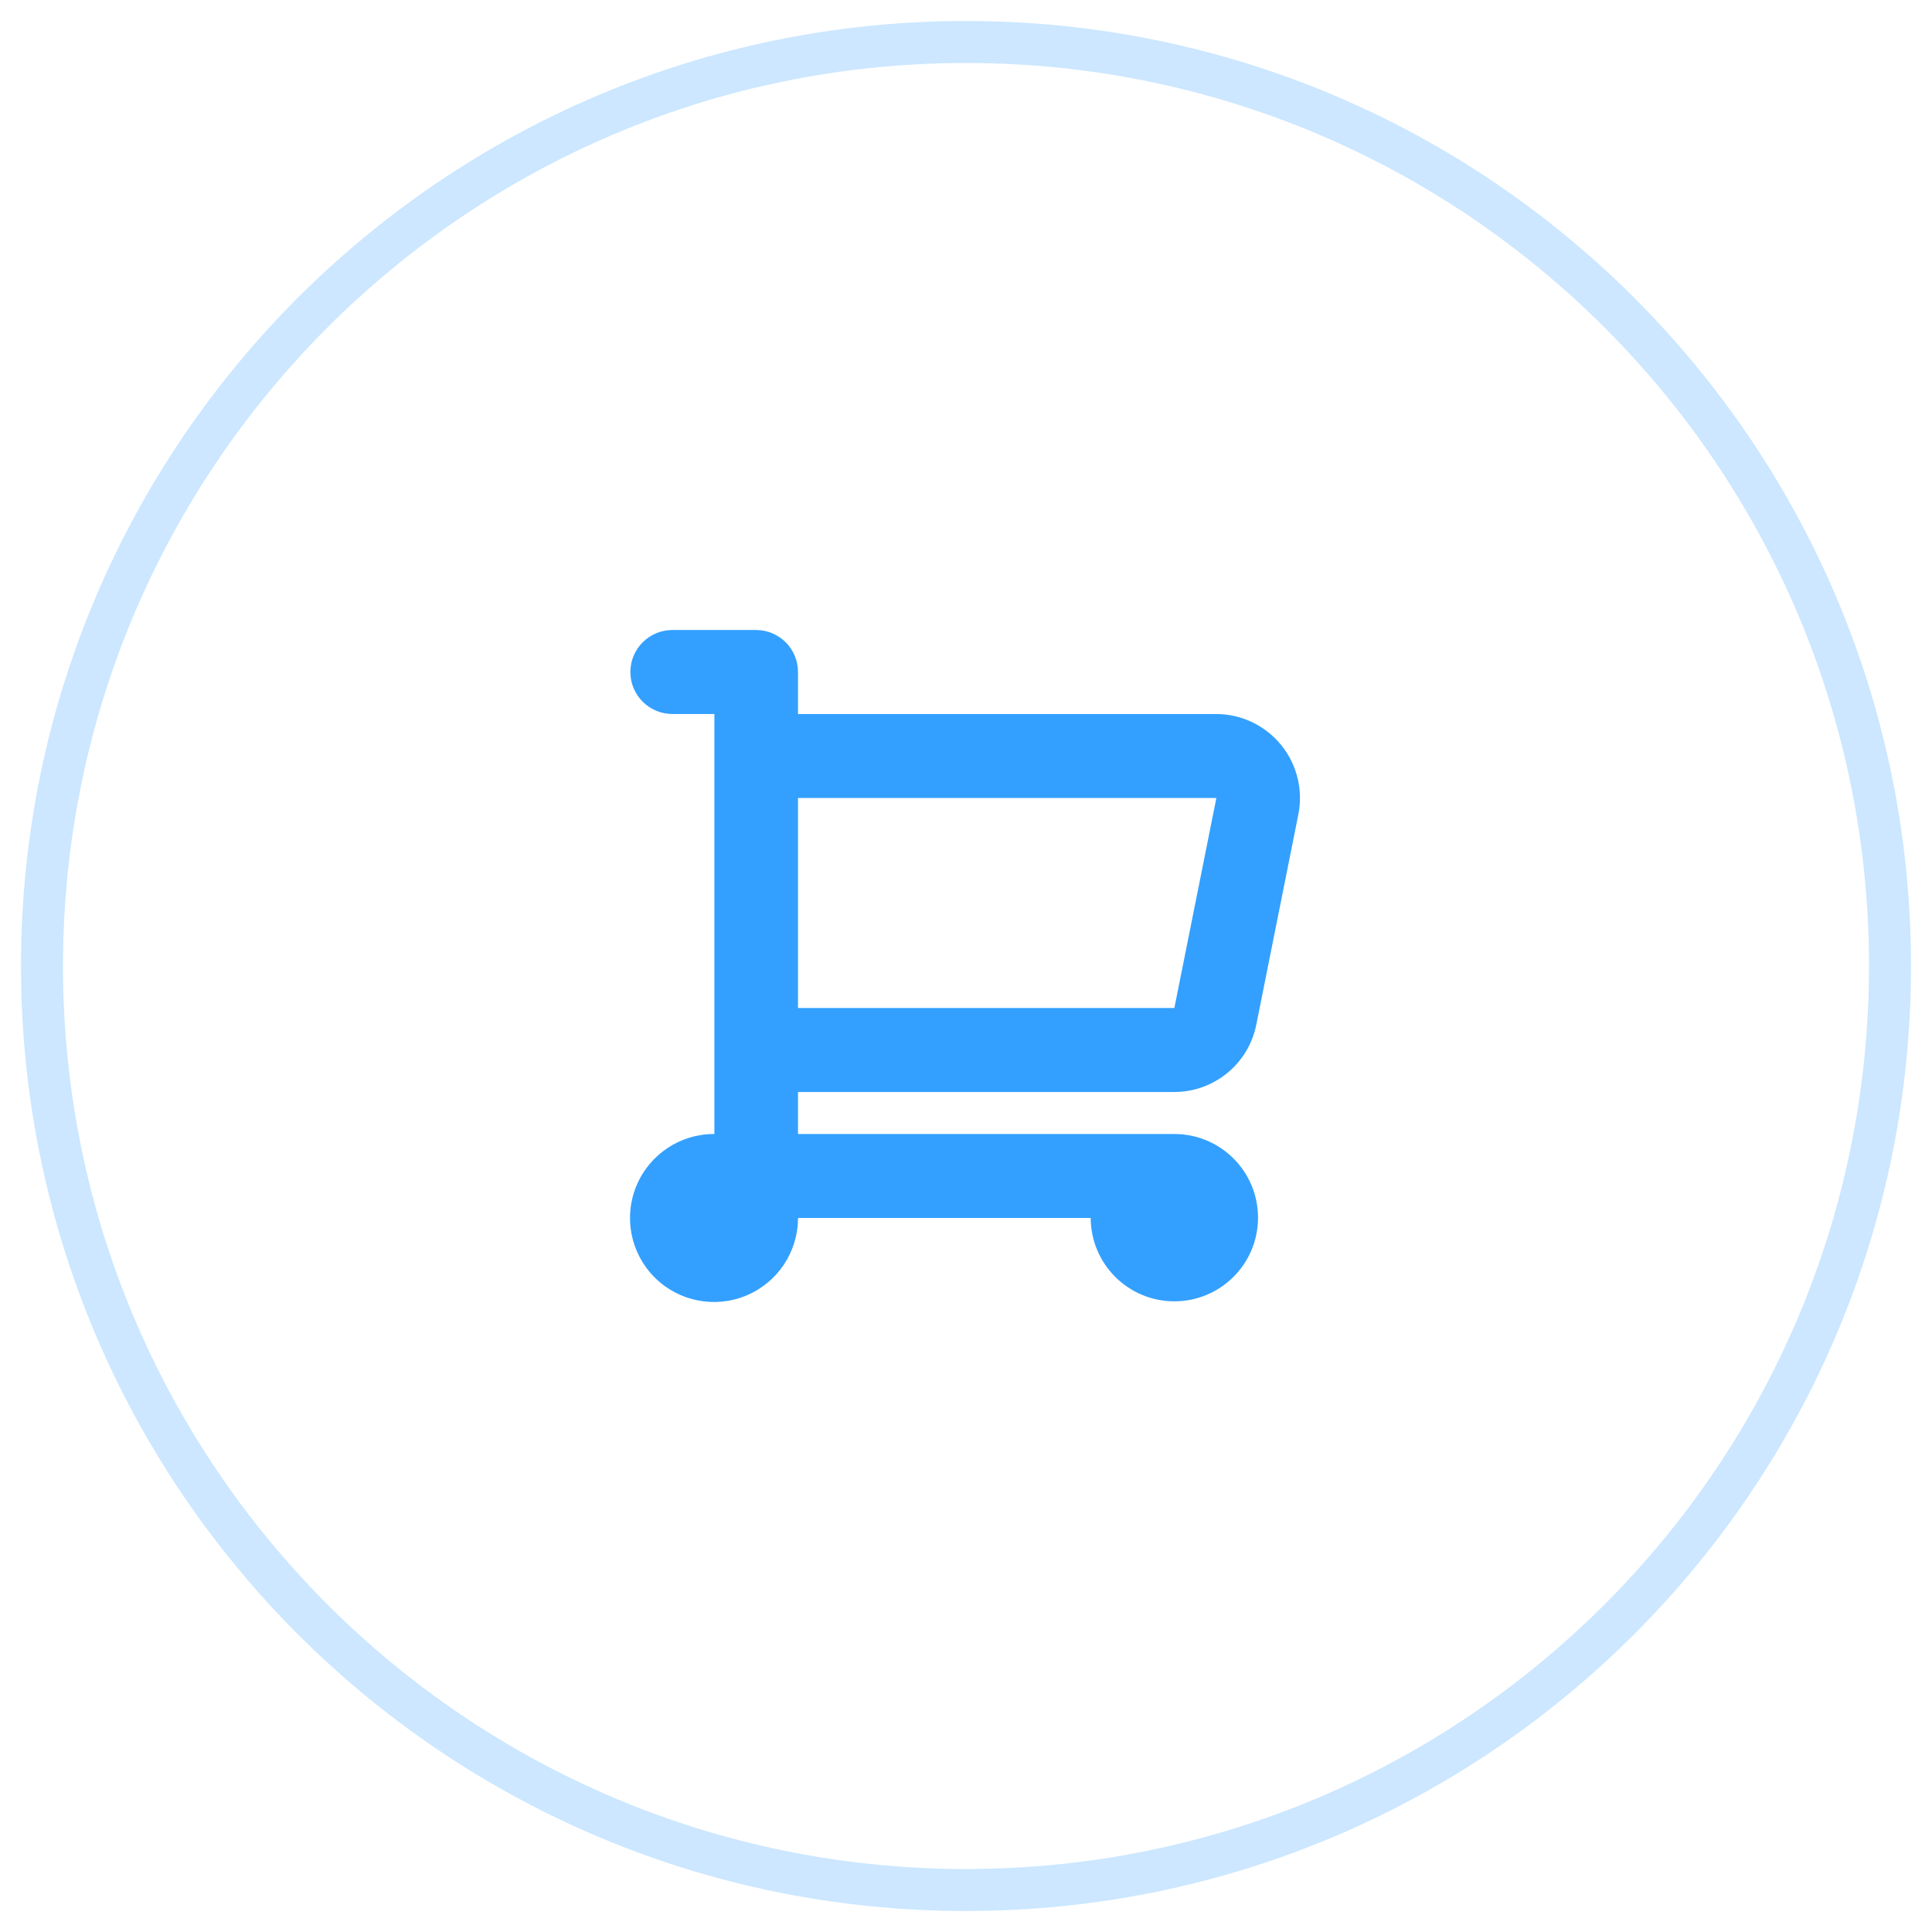
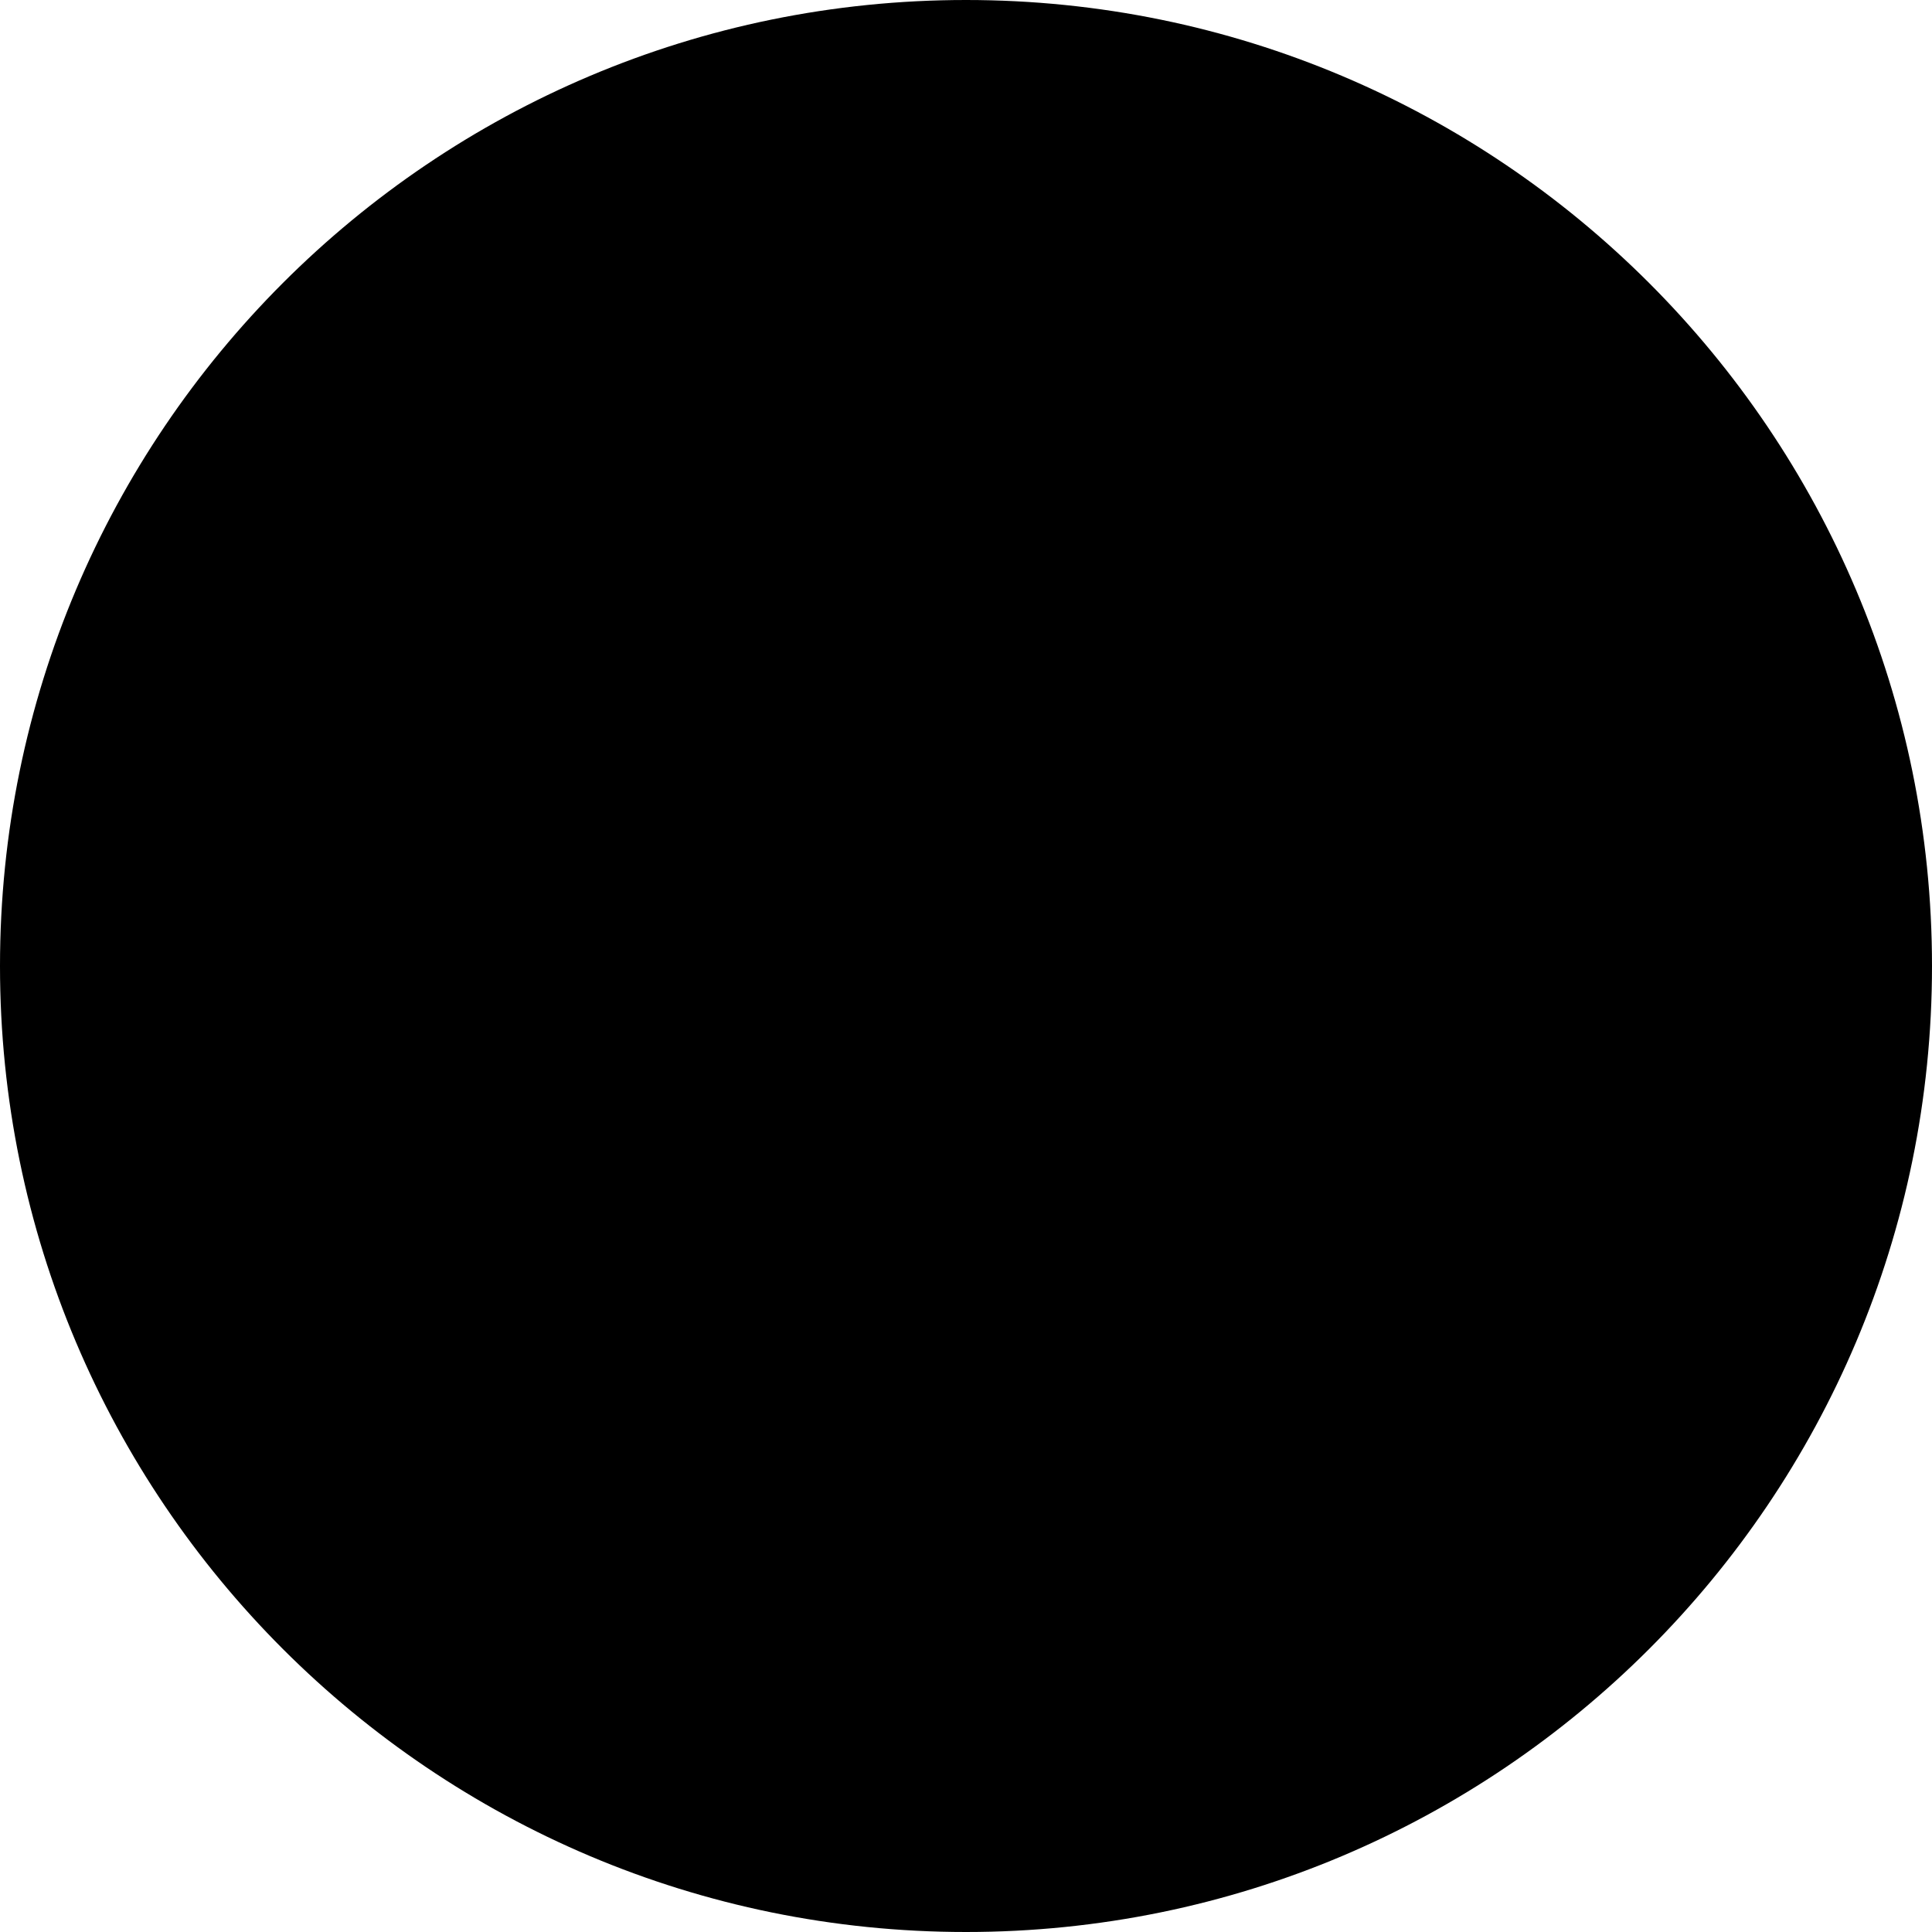
<svg xmlns="http://www.w3.org/2000/svg" width="46" height="46" viewBox="0 0 46 46">
  <defs>
    <style>
      .cls-1, .cls-4 {
        fill: none;
      }

      .cls-1 {
        stroke: #33a0ff;
        strokeWidth: 2px;
        opacity: 0.25;
      }

      .cls-2 {
        fill: #33a0ff;
        fill-rule: evenodd;
      }

      .cls-3 {
        stroke: none;
      }
    </style>
  </defs>
  <g id="add_cart_icon" transform="translate(-507 -1374)">
-     <g id="Ellipse_1" data-name="Ellipse 1" class="cls-1" transform="translate(507 1374)">
-       <circle class="cls-3" cx="23" cy="23" r="23" />
-       <circle class="cls-4" cx="23" cy="23" r="22" />
+     <g id="Ellipse_1" data-name="Ellipse 1" className="cls-1" transform="translate(507 1374)">
+       <circle className="cls-3" cx="23" cy="23" r="23" />
+       <circle className="cls-4" cx="23" cy="23" r="22" />
    </g>
-     <path id="cart_2" class="cls-2" d="M428.932,523a1.993,1.993,0,0,0,1.952-1.608l1-5A2,2,0,0,0,429.927,514h-9.956v-1a1,1,0,0,0-1-1H416.98a1,1,0,0,0,0,2h1v10a2,2,0,1,0,1.991,2h6.969a1.992,1.992,0,1,0,1.992-2h-8.961v-1Zm1-7-1,5h-8.961v-5h9.956Z" transform="translate(106.029 877)" />
+     <path id="cart_2" className="cls-2" d="M428.932,523a1.993,1.993,0,0,0,1.952-1.608l1-5A2,2,0,0,0,429.927,514h-9.956v-1a1,1,0,0,0-1-1H416.98a1,1,0,0,0,0,2h1v10a2,2,0,1,0,1.991,2h6.969a1.992,1.992,0,1,0,1.992-2h-8.961v-1Zm1-7-1,5h-8.961v-5h9.956Z" transform="translate(106.029 877)" />
  </g>
</svg>
